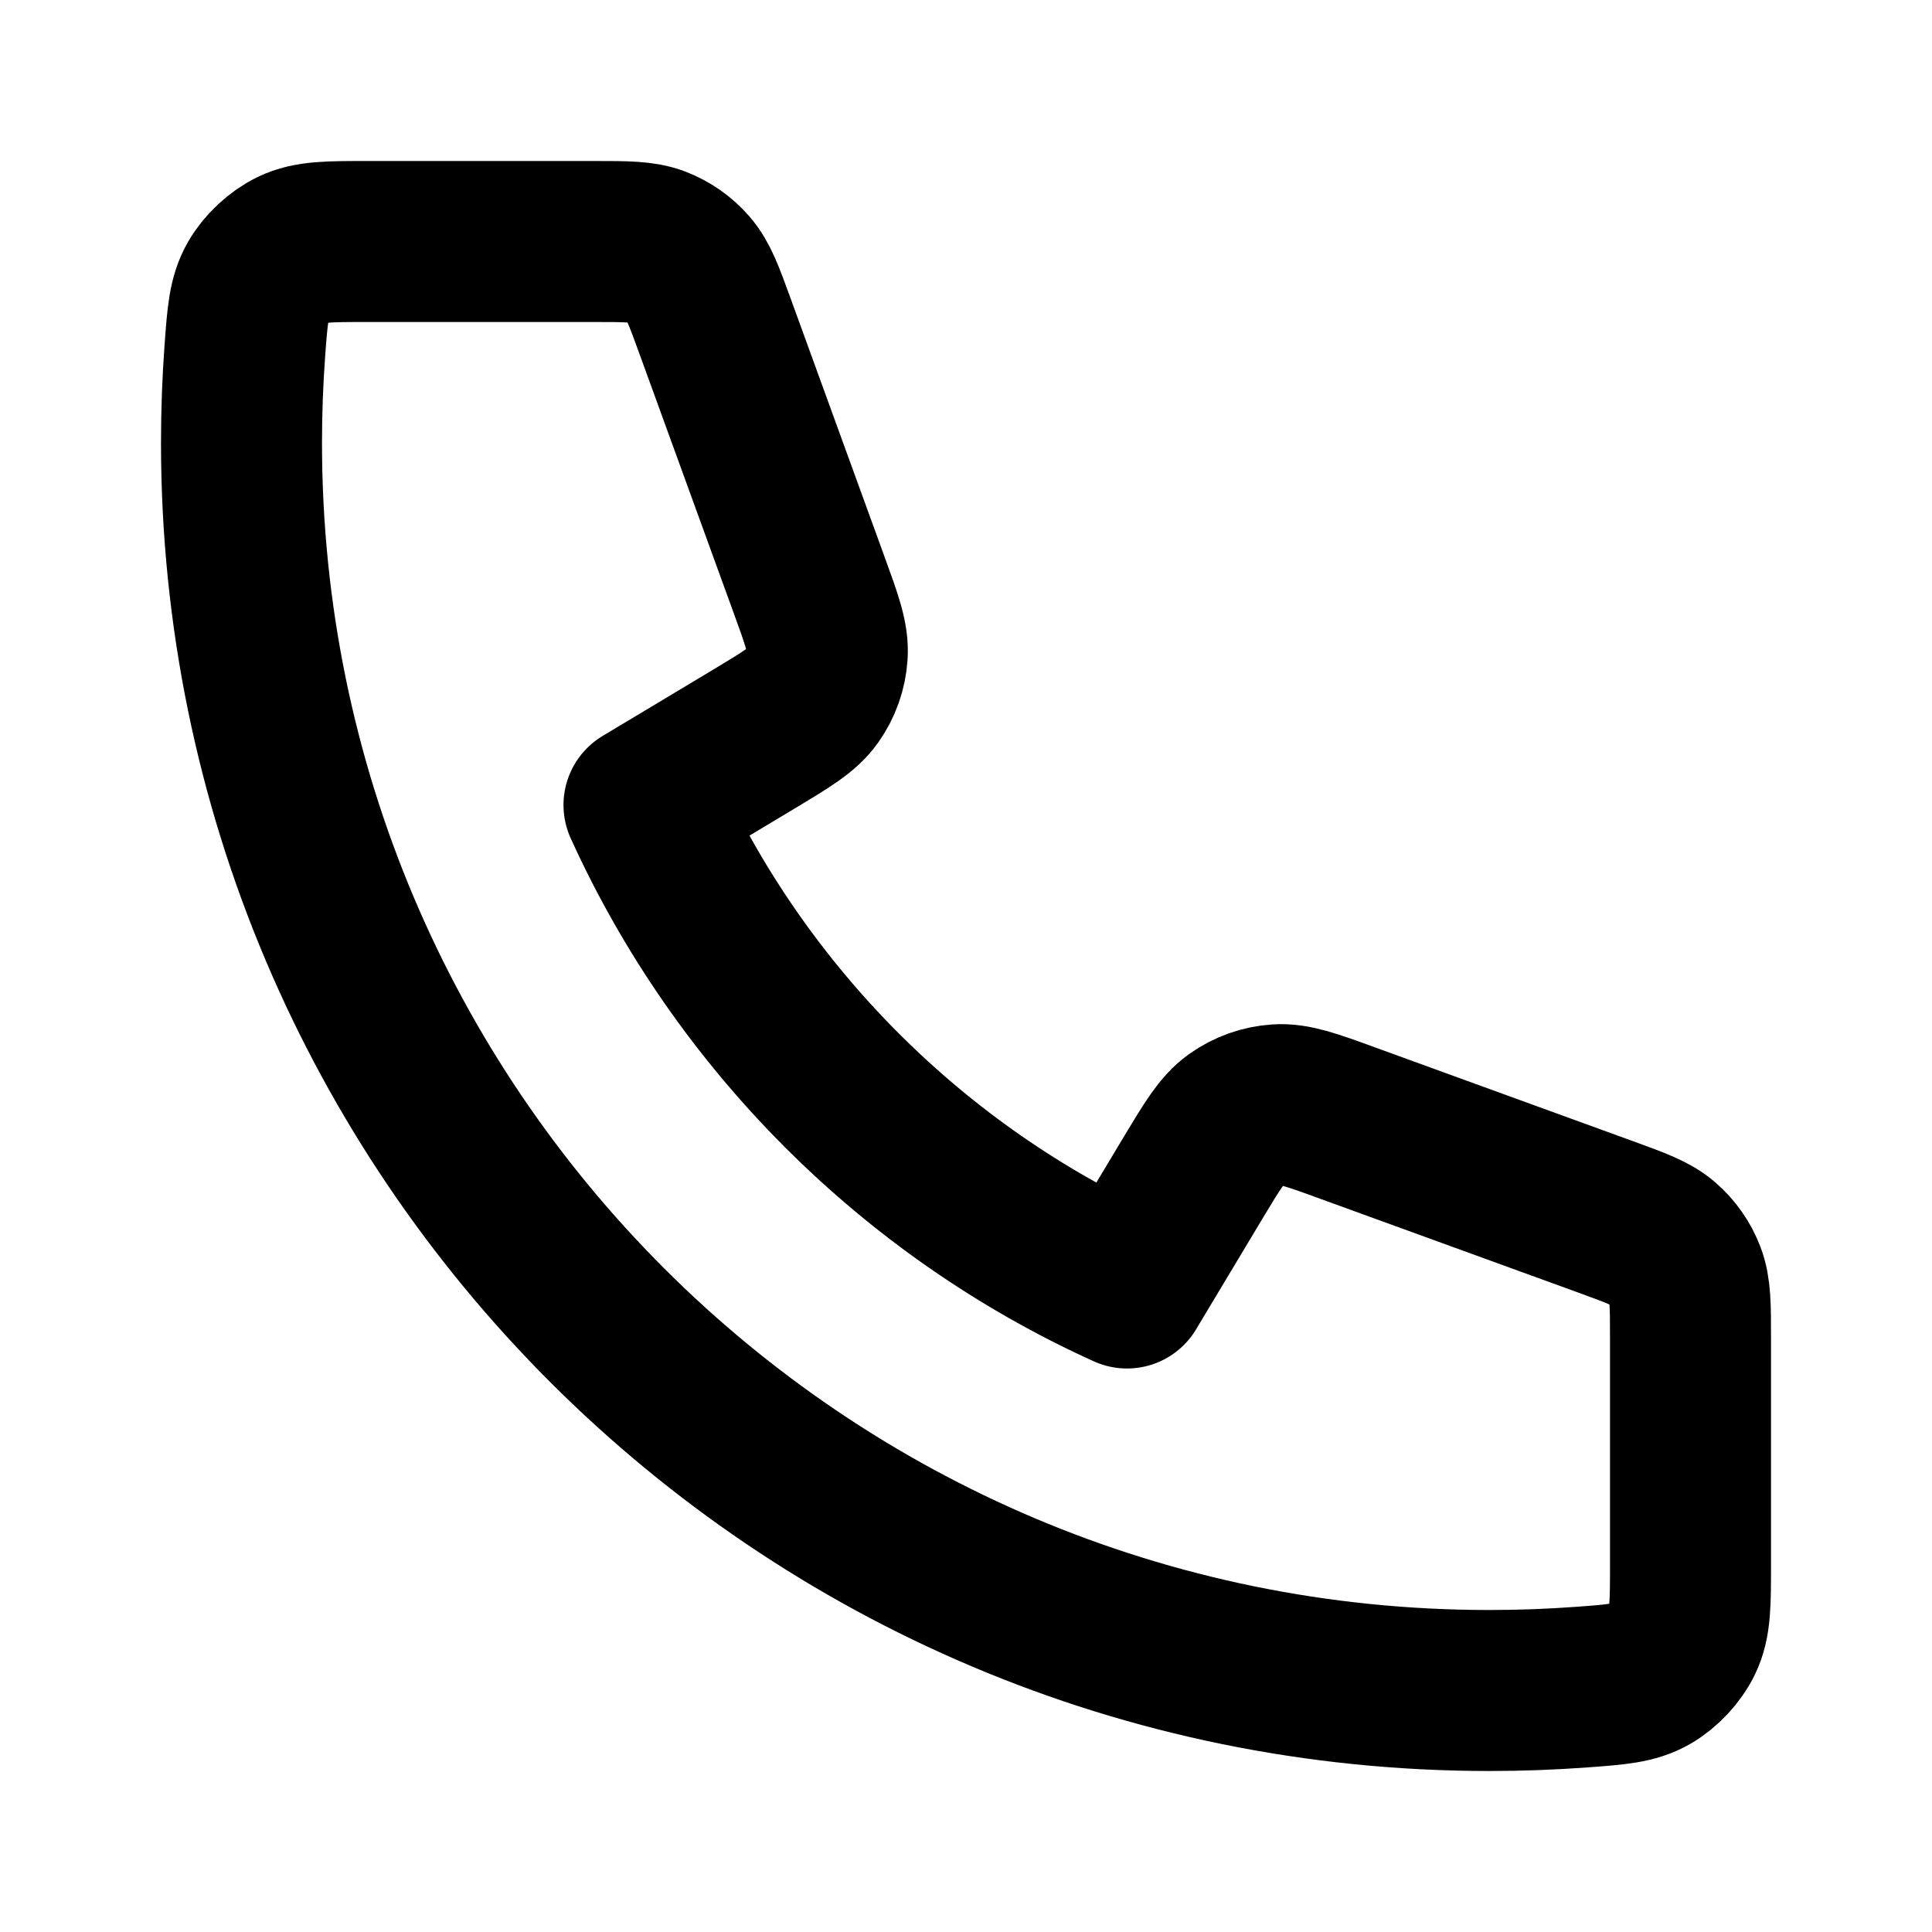
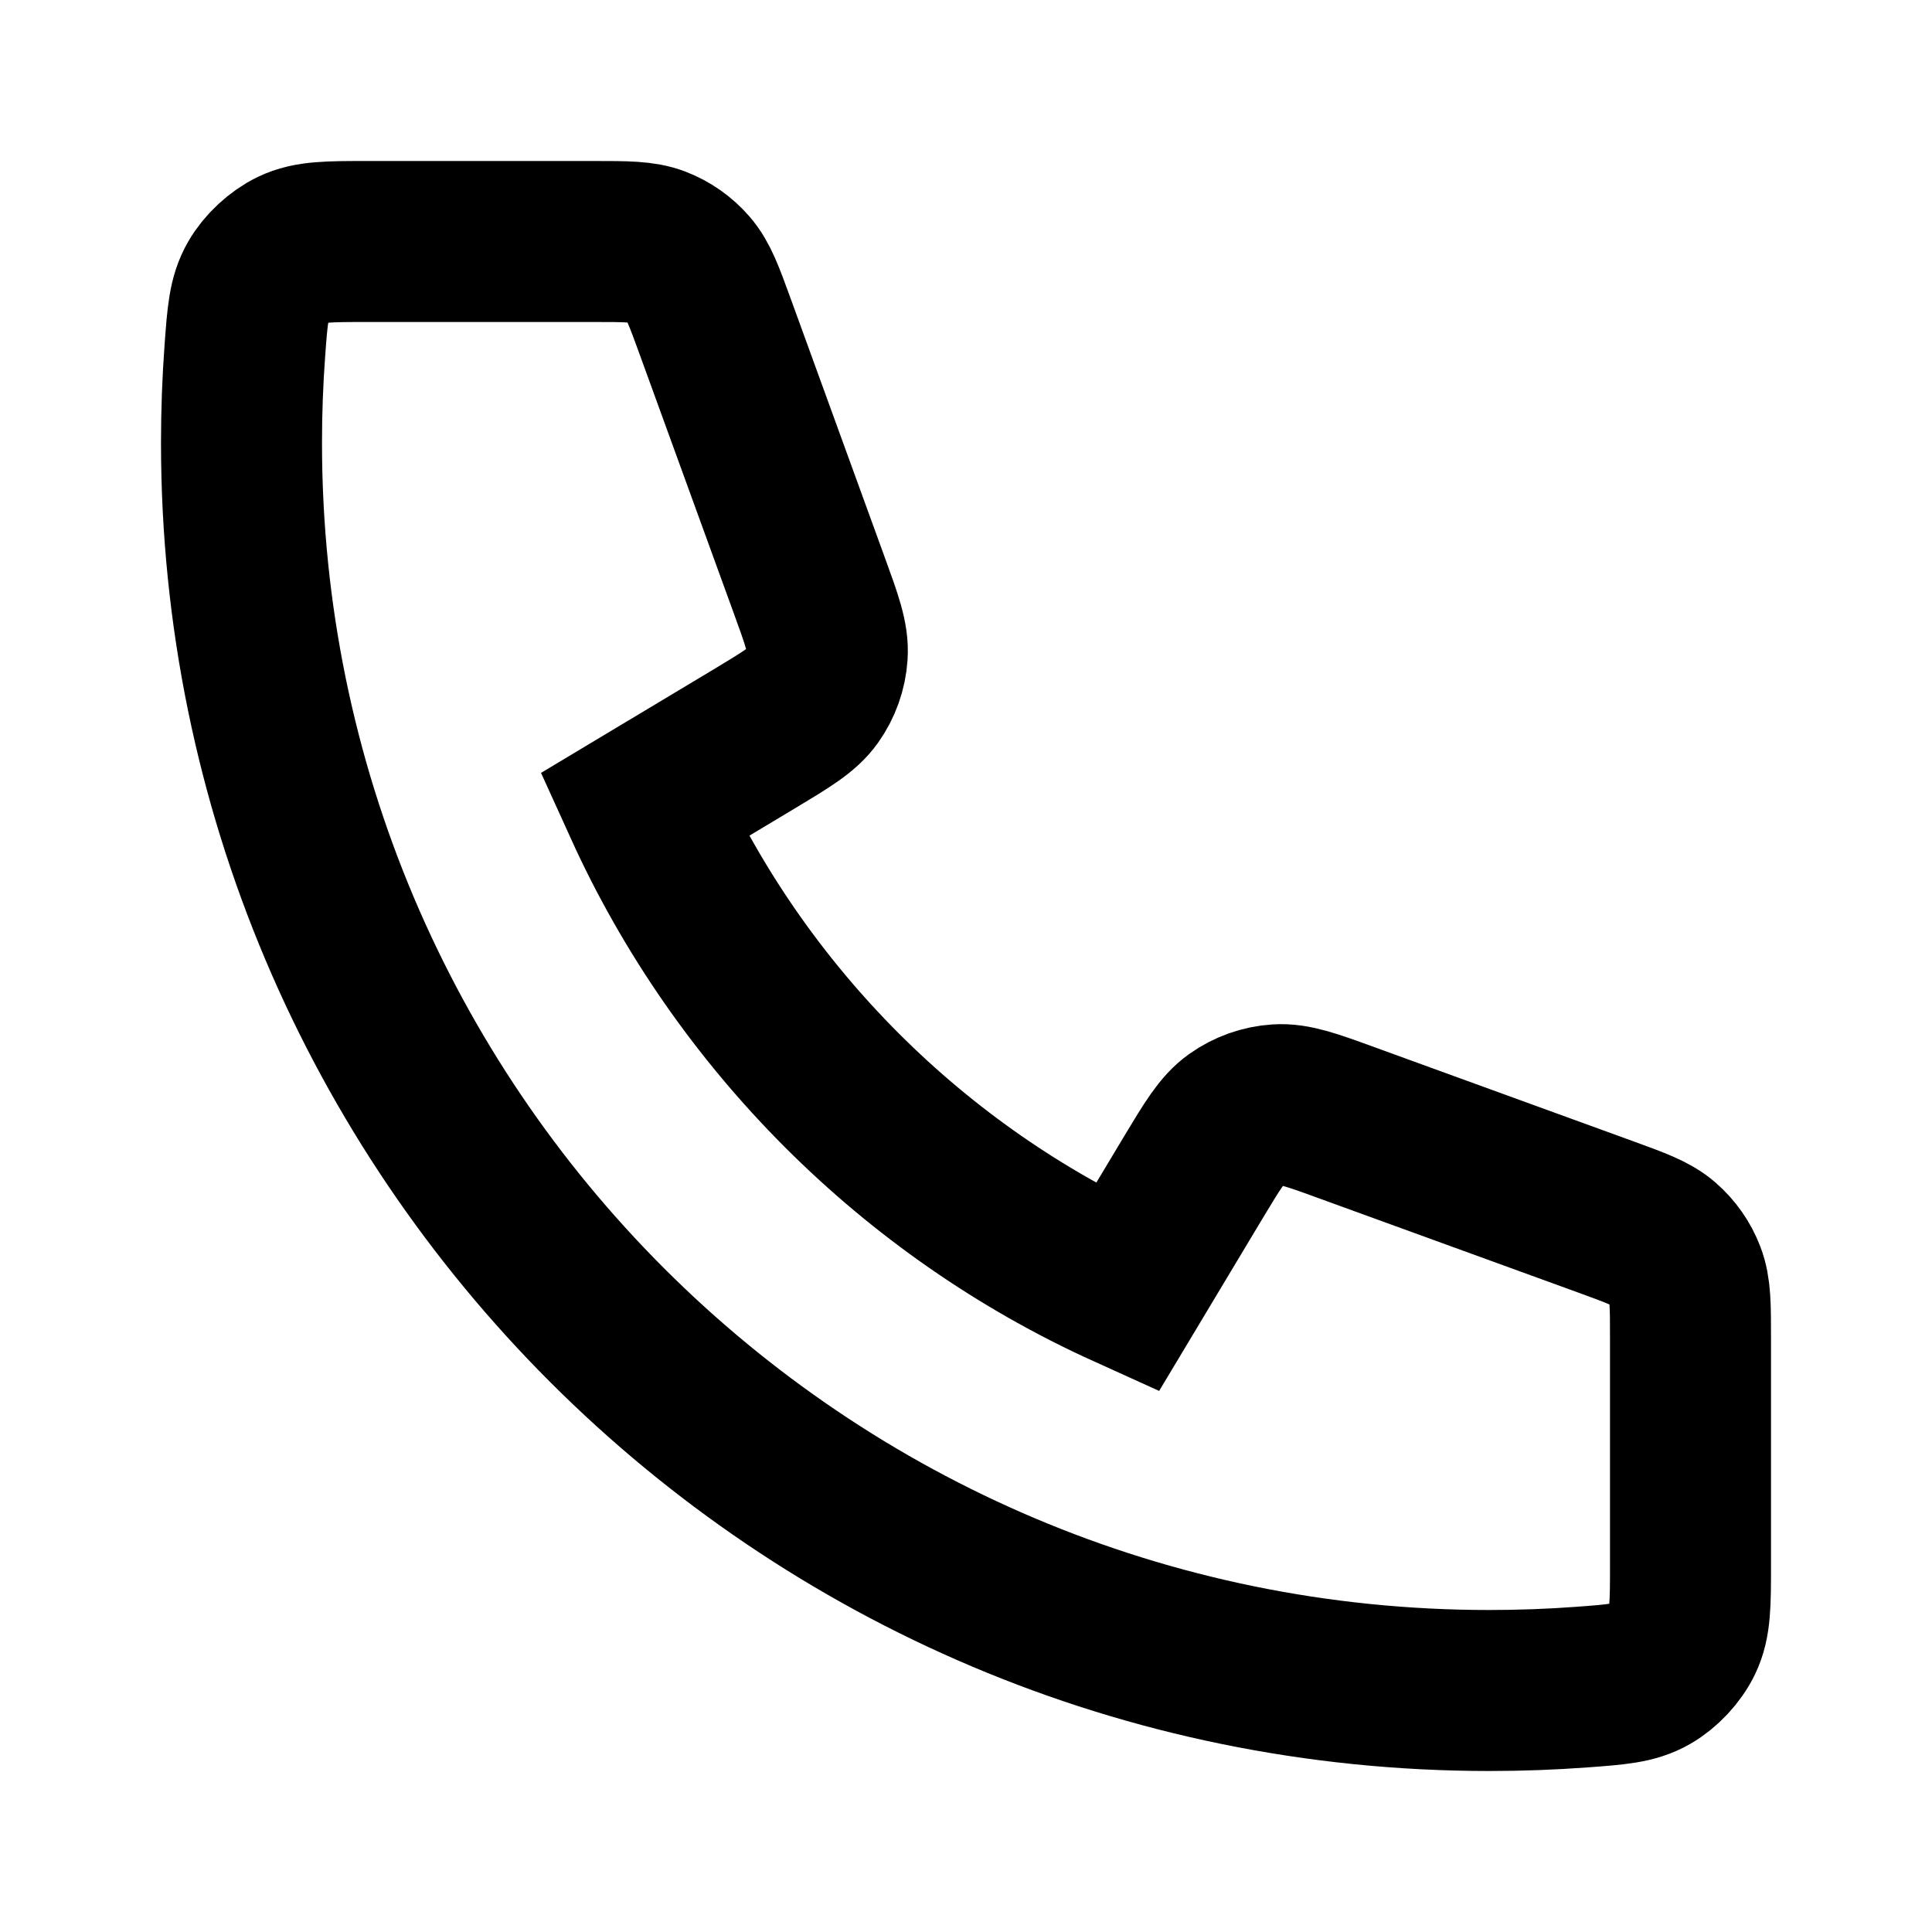
<svg xmlns="http://www.w3.org/2000/svg" width="800px" height="800px" viewBox="0 0 24 24" fill="none">
-   <path d="M3 5.5C3 14.06 9.94 21 18.5 21C18.886 21 19.269 20.986 19.648 20.958C20.083 20.926 20.301 20.91 20.499 20.796C20.663 20.702 20.819 20.535 20.901 20.364C21 20.158 21 19.918 21 19.438V16.621C21 16.217 21 16.015 20.933 15.842C20.875 15.689 20.779 15.553 20.656 15.446C20.516 15.324 20.326 15.255 19.947 15.117L16.74 13.951C16.299 13.79 16.078 13.71 15.868 13.724C15.684 13.736 15.506 13.799 15.355 13.906C15.184 14.027 15.063 14.229 14.821 14.631L14 16C11.35 14.8 9.202 12.649 8 10L9.369 9.179C9.771 8.937 9.973 8.816 10.094 8.645C10.201 8.494 10.264 8.316 10.276 8.132C10.29 7.922 10.21 7.702 10.049 7.26L8.883 4.053C8.745 3.674 8.676 3.484 8.554 3.344C8.447 3.22 8.311 3.125 8.158 3.066C7.985 3 7.783 3 7.379 3H4.562C4.082 3 3.842 3 3.636 3.099C3.466 3.181 3.298 3.337 3.204 3.501C3.09 3.699 3.074 3.917 3.042 4.352C3.014 4.731 3 5.114 3 5.5Z" stroke="#000000" stroke-width="2" stroke-linecap="round" stroke-linejoin="round" />
+   <path d="M3 5.5C3 14.06 9.94 21 18.5 21C18.886 21 19.269 20.986 19.648 20.958C20.083 20.926 20.301 20.91 20.499 20.796C20.663 20.702 20.819 20.535 20.901 20.364C21 20.158 21 19.918 21 19.438V16.621C21 16.217 21 16.015 20.933 15.842C20.875 15.689 20.779 15.553 20.656 15.446C20.516 15.324 20.326 15.255 19.947 15.117L16.74 13.951C16.299 13.79 16.078 13.71 15.868 13.724C15.684 13.736 15.506 13.799 15.355 13.906C15.184 14.027 15.063 14.229 14.821 14.631L14 16C11.35 14.8 9.202 12.649 8 10L9.369 9.179C9.771 8.937 9.973 8.816 10.094 8.645C10.201 8.494 10.264 8.316 10.276 8.132C10.29 7.922 10.21 7.702 10.049 7.26L8.883 4.053C8.745 3.674 8.676 3.484 8.554 3.344C8.447 3.22 8.311 3.125 8.158 3.066C7.985 3 7.783 3 7.379 3H4.562C4.082 3 3.842 3 3.636 3.099C3.466 3.181 3.298 3.337 3.204 3.501C3.09 3.699 3.074 3.917 3.042 4.352C3.014 4.731 3 5.114 3 5.5Z" stroke="#000000" stroke-width="2" stroke-linecap="round" strokeLinejoin="round" />
</svg>
